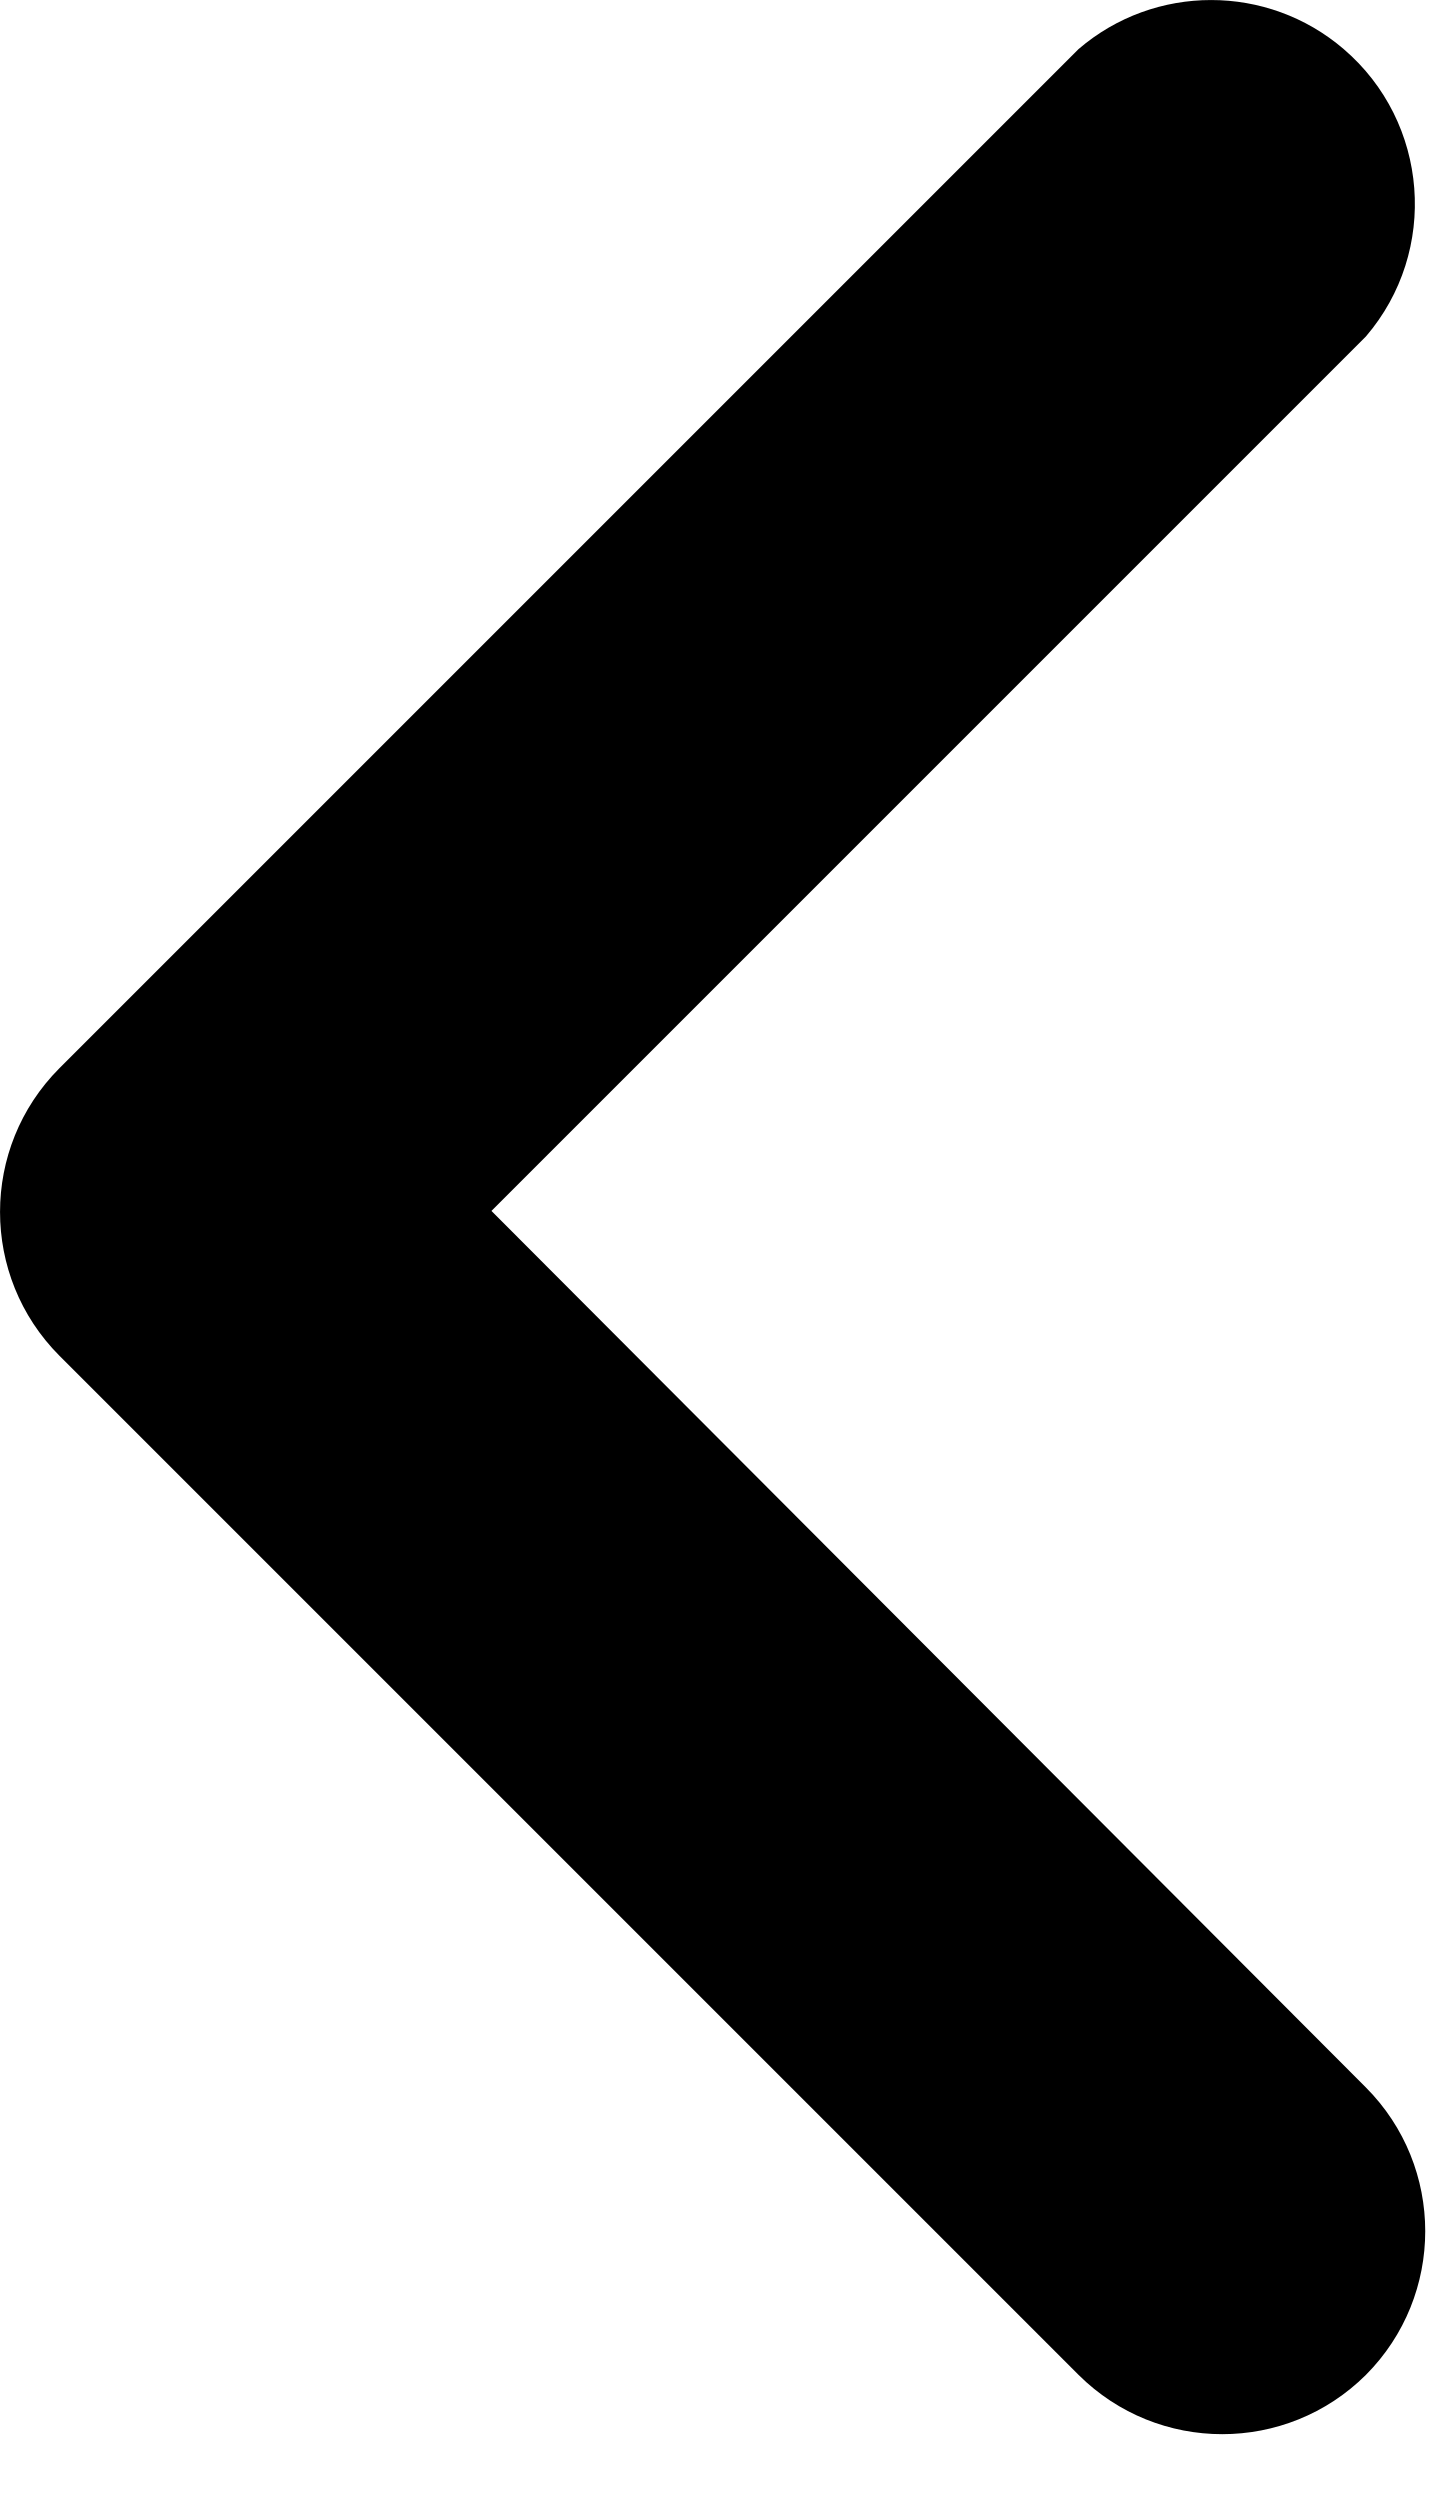
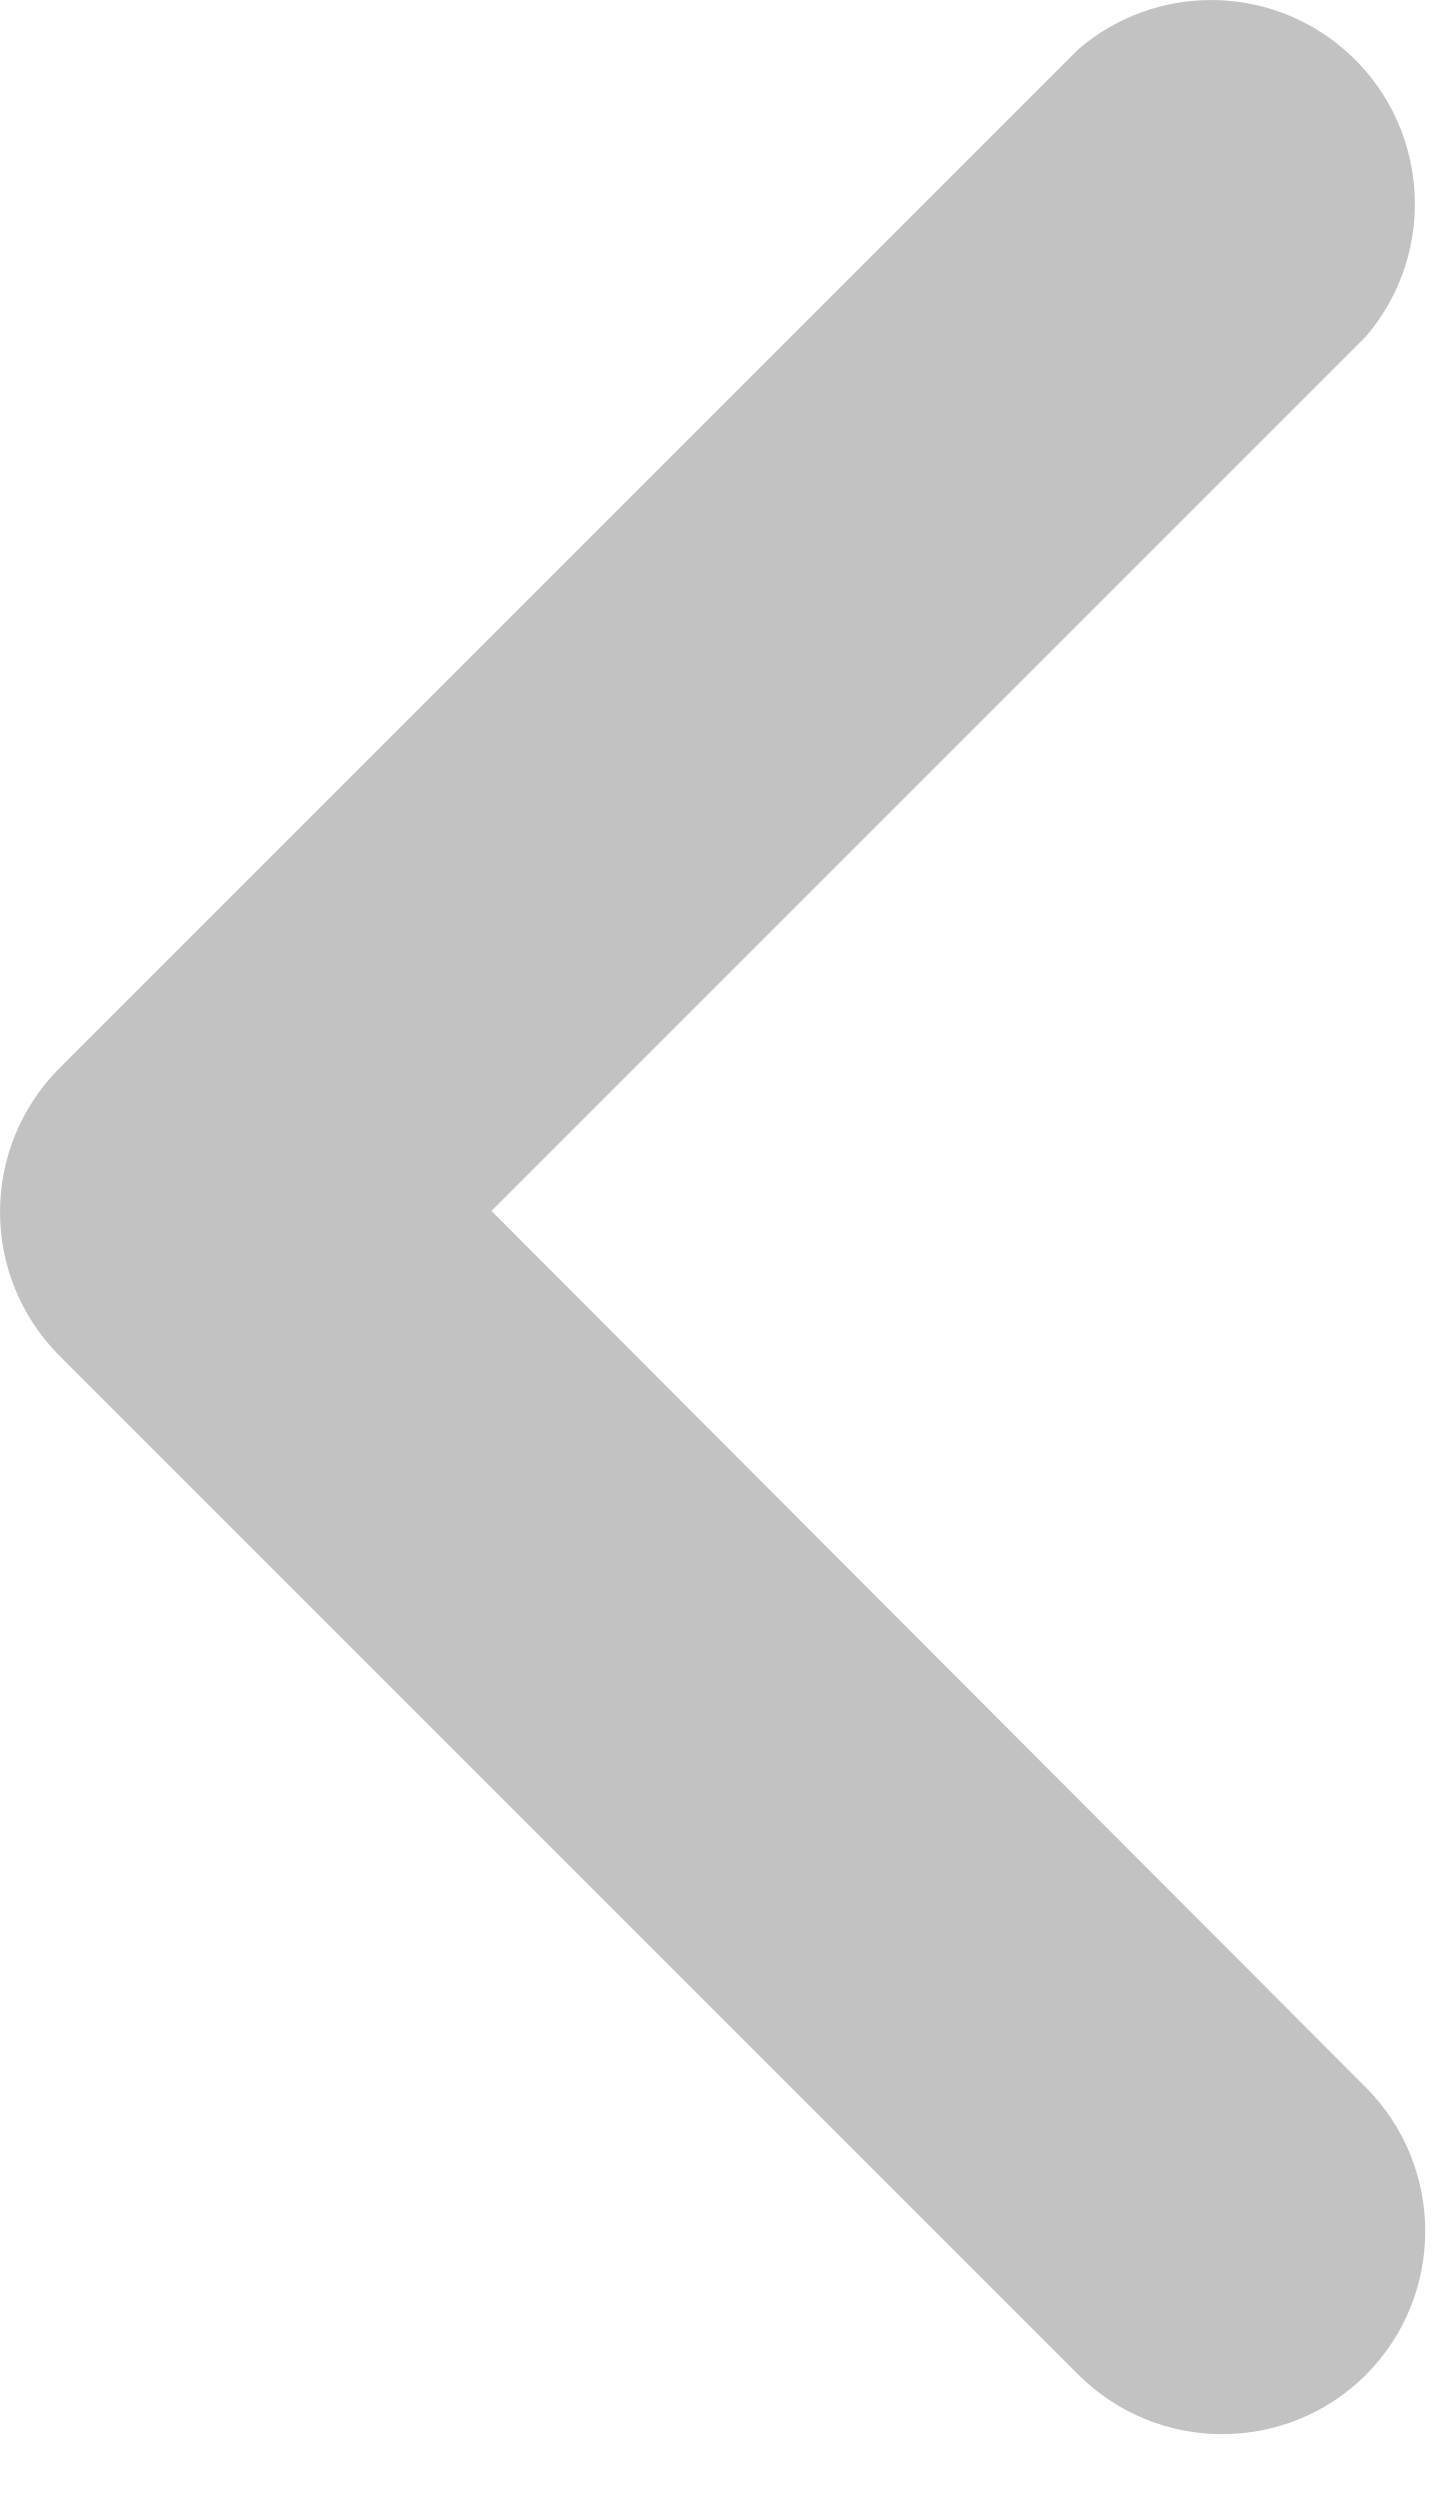
<svg xmlns="http://www.w3.org/2000/svg" width="11" height="19" viewBox="0 0 11 19" fill="none">
-   <path d="M8.197 18.049L0.451 10.303C-0.15 9.699 -0.15 8.723 0.451 8.119L8.197 0.373C8.776 -0.124 9.633 -0.124 10.212 0.373C10.861 0.929 10.937 1.908 10.381 2.557L3.735 9.203L10.381 15.865C10.982 16.469 10.982 17.445 10.381 18.049C9.777 18.65 8.801 18.65 8.197 18.049Z" fill="black" />
+   <path d="M8.197 18.049L0.451 10.303C-0.15 9.699 -0.15 8.723 0.451 8.119L8.197 0.373C8.776 -0.124 9.633 -0.124 10.212 0.373C10.861 0.929 10.937 1.908 10.381 2.557L3.735 9.203L10.381 15.865C10.982 16.469 10.982 17.445 10.381 18.049C9.777 18.65 8.801 18.65 8.197 18.049Z" fill="#C2C2C2" />
</svg>
